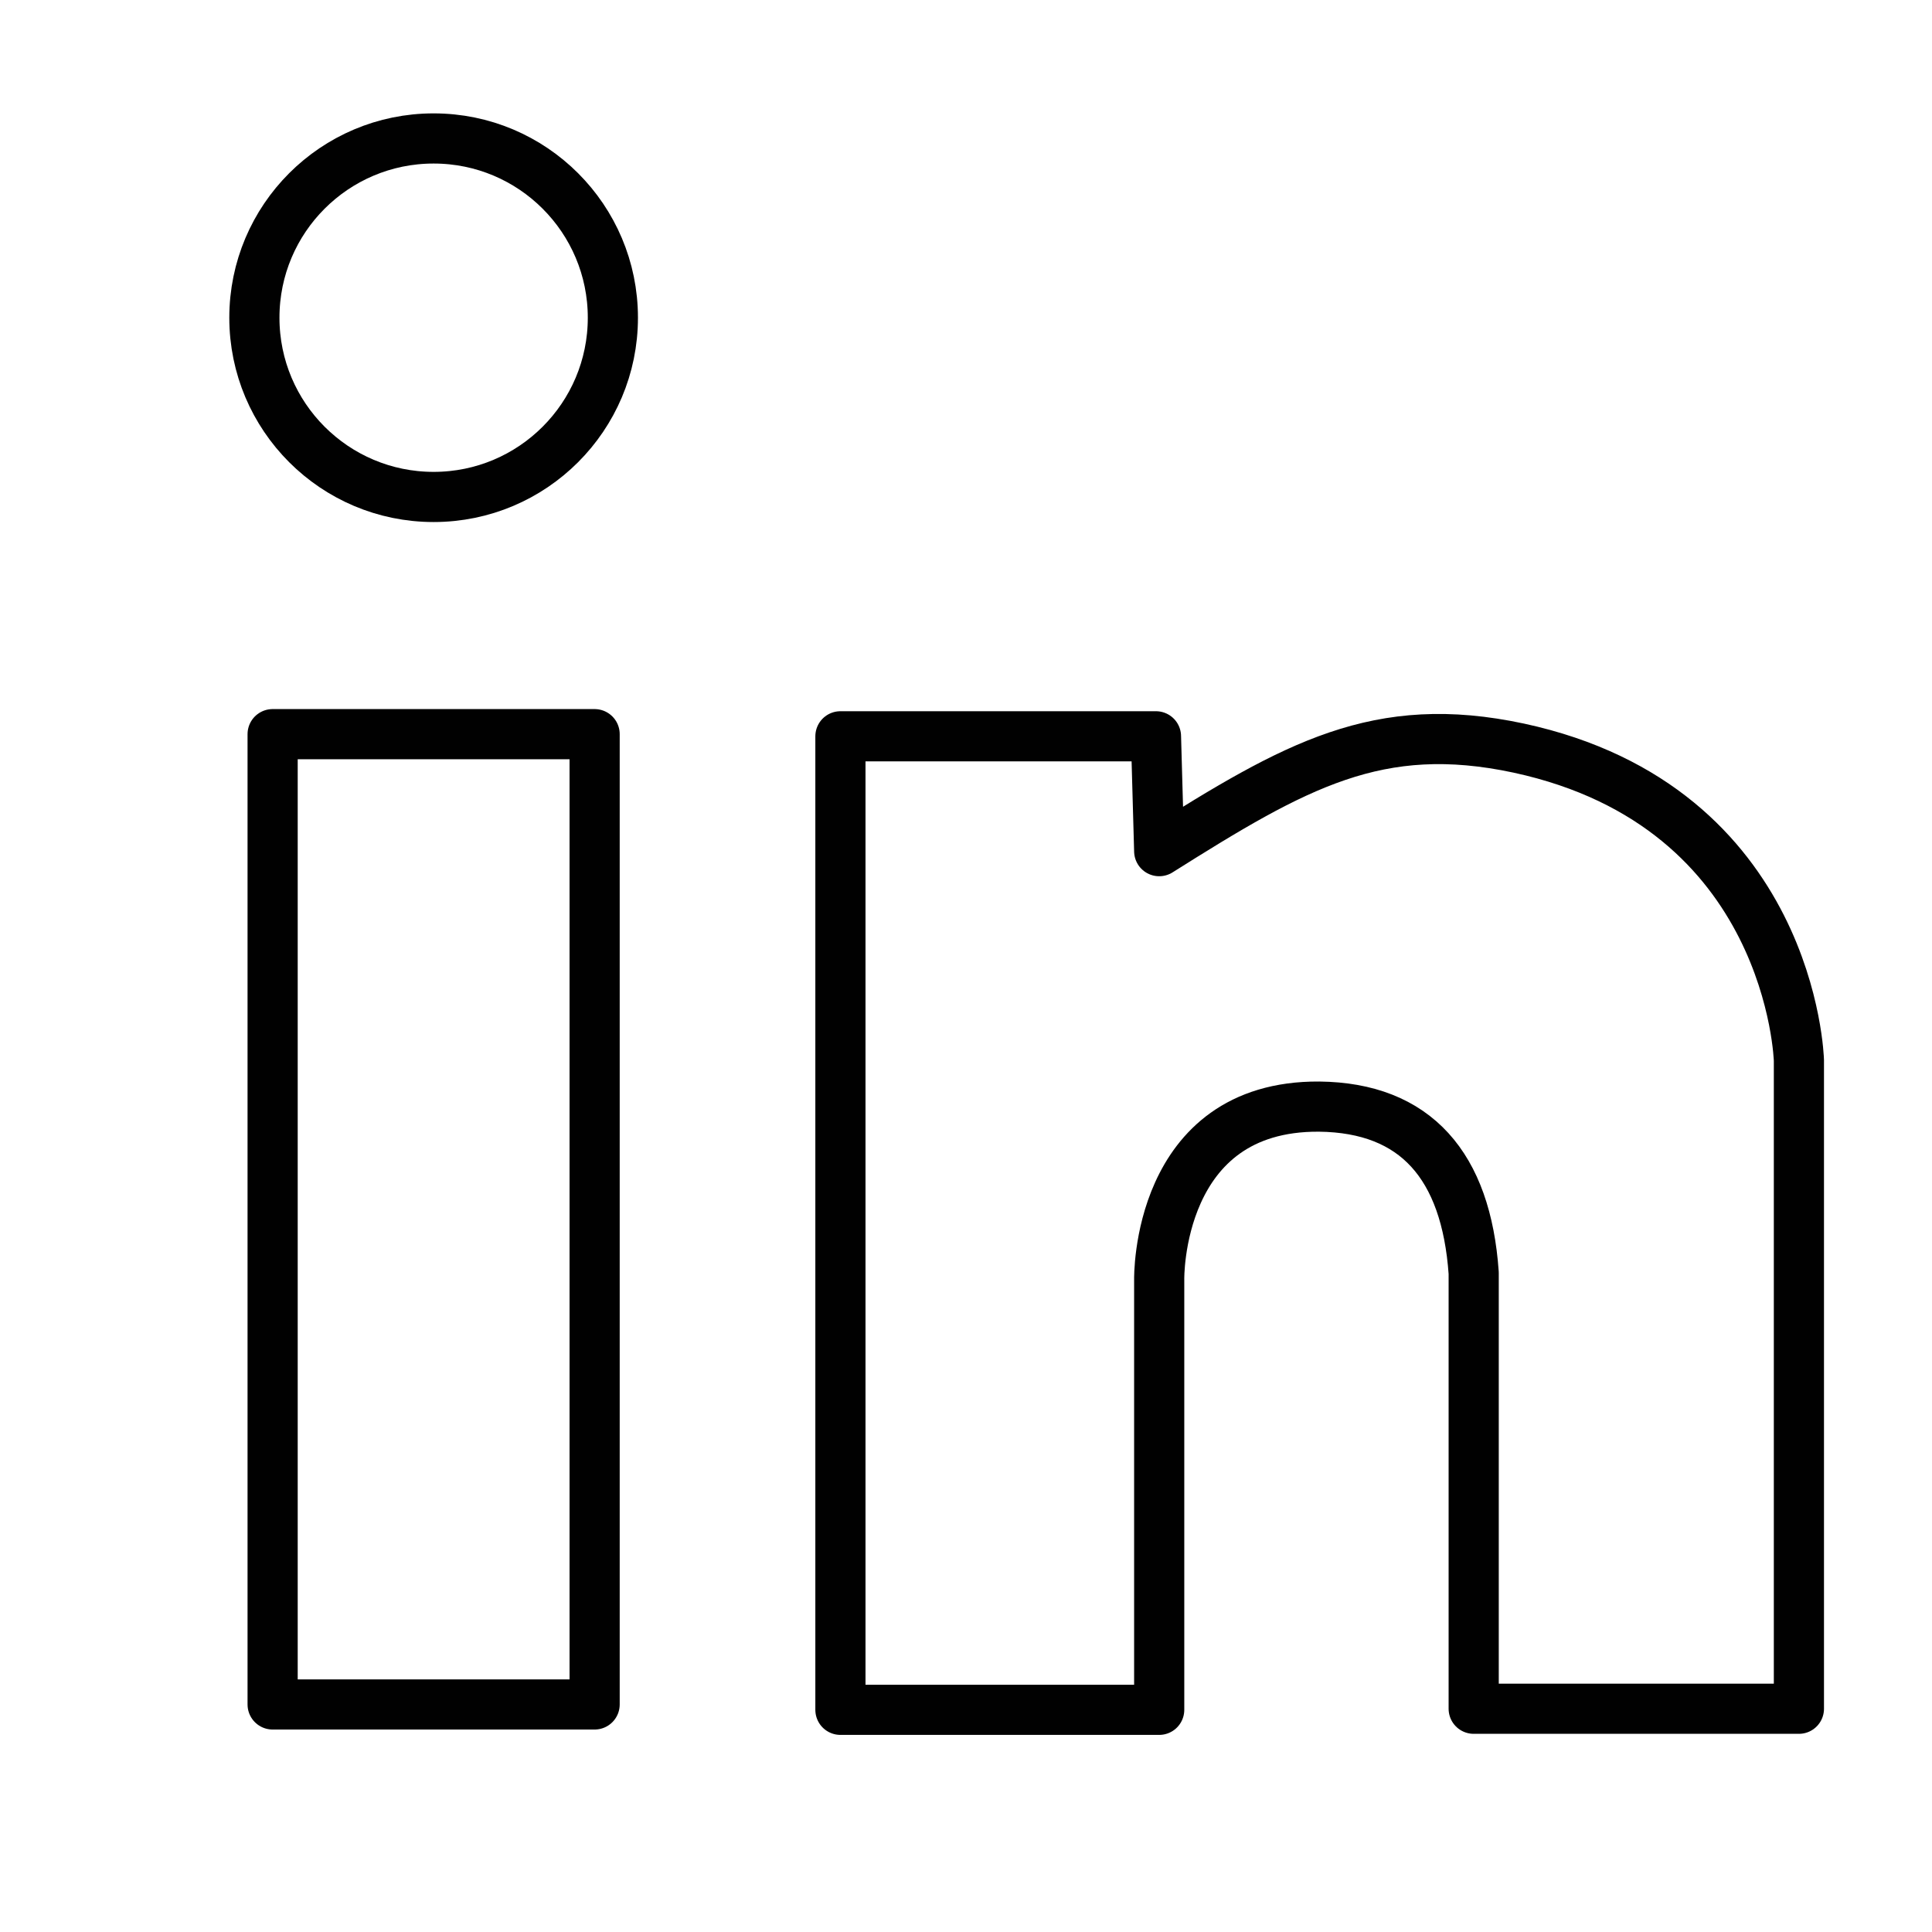
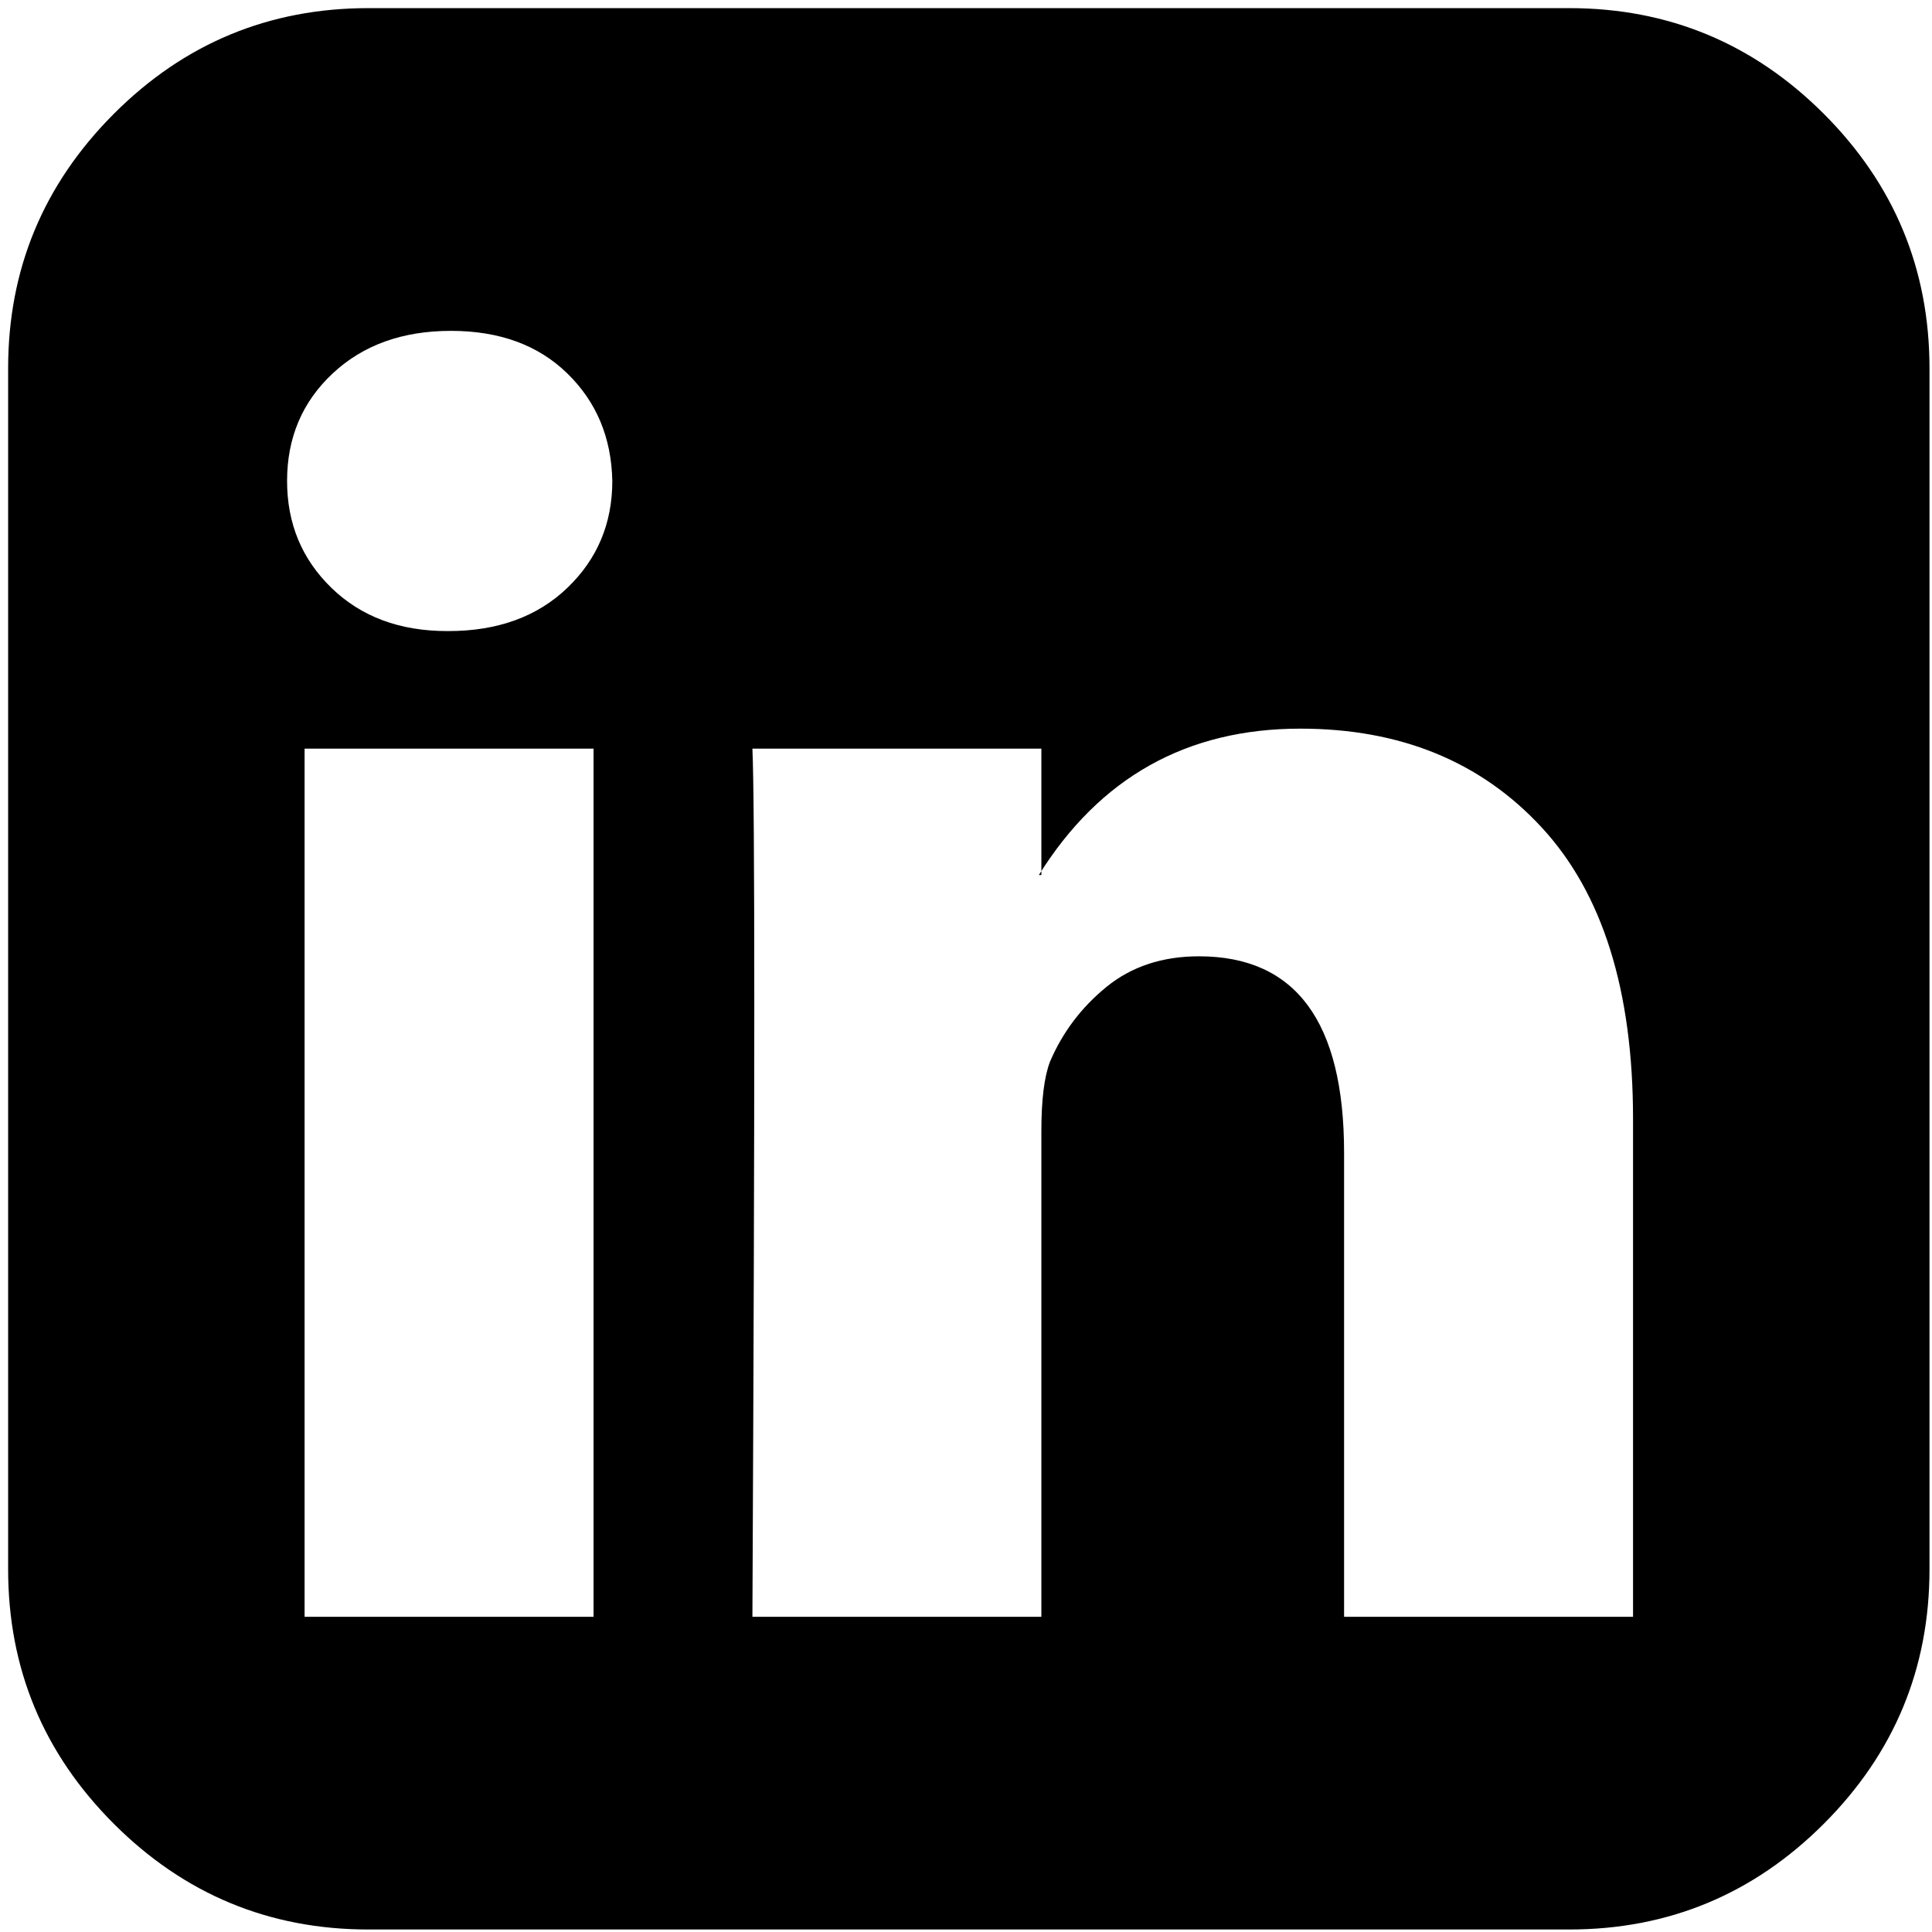
- <svg xmlns="http://www.w3.org/2000/svg" version="1.1" id="Layer_1" x="0px" y="0px" viewBox="0 0 180 180" style="enable-background:new 0 0 180 180;" xml:space="preserve">
-   <style type="text/css">
- 	.st0{fill:none;stroke:#010101;stroke-width:4.673;stroke-linejoin:round;stroke-miterlimit:10;}
- </style>
-   <g>
-     <rect x="25.4" y="68.4" class="st0" width="30" height="90.4" />
-     <path class="st0" d="M78.3,68.7v90.6h29.7v-40.1c0,0-0.3-16.2,14.9-16.1c9,0.1,13.7,5.5,14.4,15.5v40.6h30.3V98.8   c0,0-0.6-23.6-26.1-29.1c-13.1-2.8-20.8,1.6-33.5,9.6l-0.3-10.7H78.3z" />
-     <circle class="st0" cx="40.4" cy="29.6" r="16.7" />
-   </g>
+ <svg xmlns="http://www.w3.org/2000/svg" version="1.1" id="Layer_1" x="0px" y="0px" viewBox="0 0 1544.5 1544.5" style="enable-background:new 0 0 1544.5 1544.5;" xml:space="preserve">
+   <path d="M243.5,1292.5h231v-694h-231V1292.5z M489.5,384.5c-0.7-34.7-12.7-63.3-36-86s-54.3-34-93-34s-70.2,11.3-94.5,34  s-36.5,51.3-36.5,86c0,34,11.8,62.5,35.5,85.5s54.5,34.5,92.5,34.5h1c39.3,0,71-11.5,95-34.5S489.5,418.5,489.5,384.5z   M1074.5,1292.5h231v-398c0-102.7-24.3-180.3-73-233s-113-79-193-79c-90.7,0-160.3,39-209,117h2v-101h-231c2,44,2,275.3,0,694h231  v-388c0-25.3,2.3-44,7-56c10-23.3,25-43.2,45-59.5s44.7-24.5,74-24.5c77.3,0,116,52.3,116,157V1292.5z M1542.5,294.5v960  c0,79.3-28.2,147.2-84.5,203.5s-124.2,84.5-203.5,84.5h-960c-79.3,0-147.2-28.2-203.5-84.5S6.5,1333.9,6.5,1254.5v-960  C6.5,215.2,34.7,147.4,91,91S215.2,6.5,294.5,6.5h960c79.3,0,147.2,28.2,203.5,84.5S1542.5,215.2,1542.5,294.5z" />
</svg>
